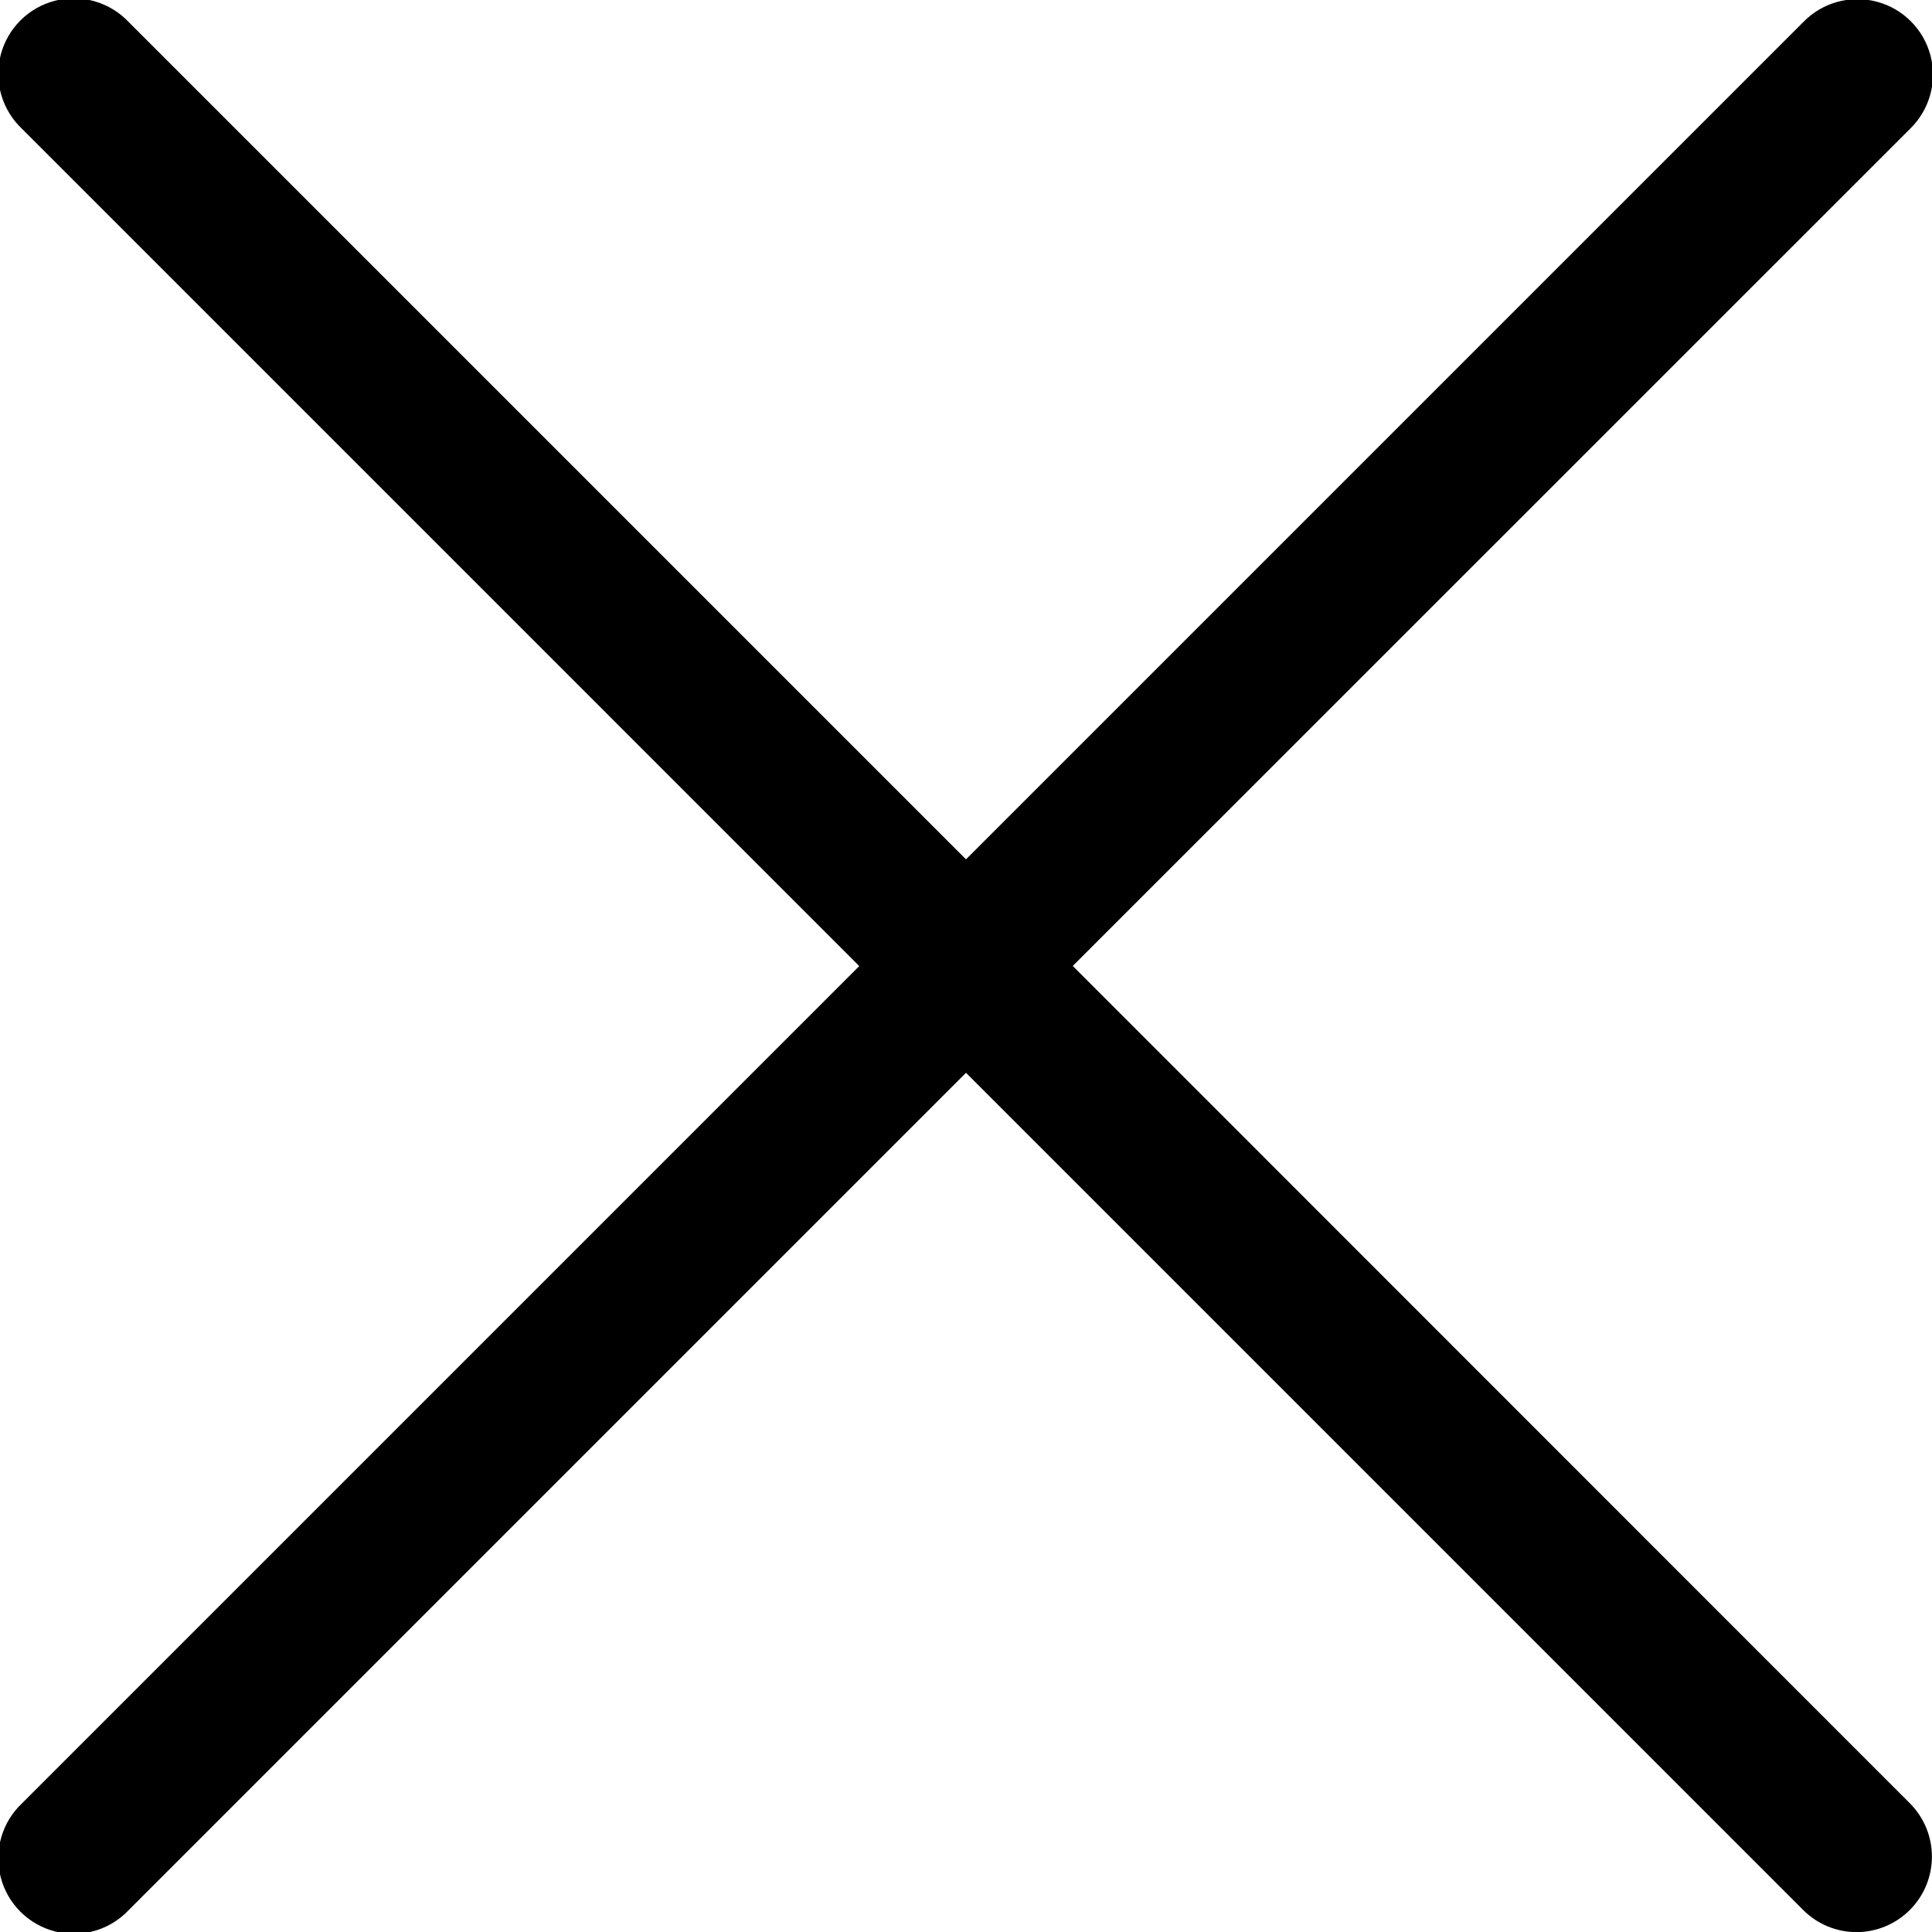
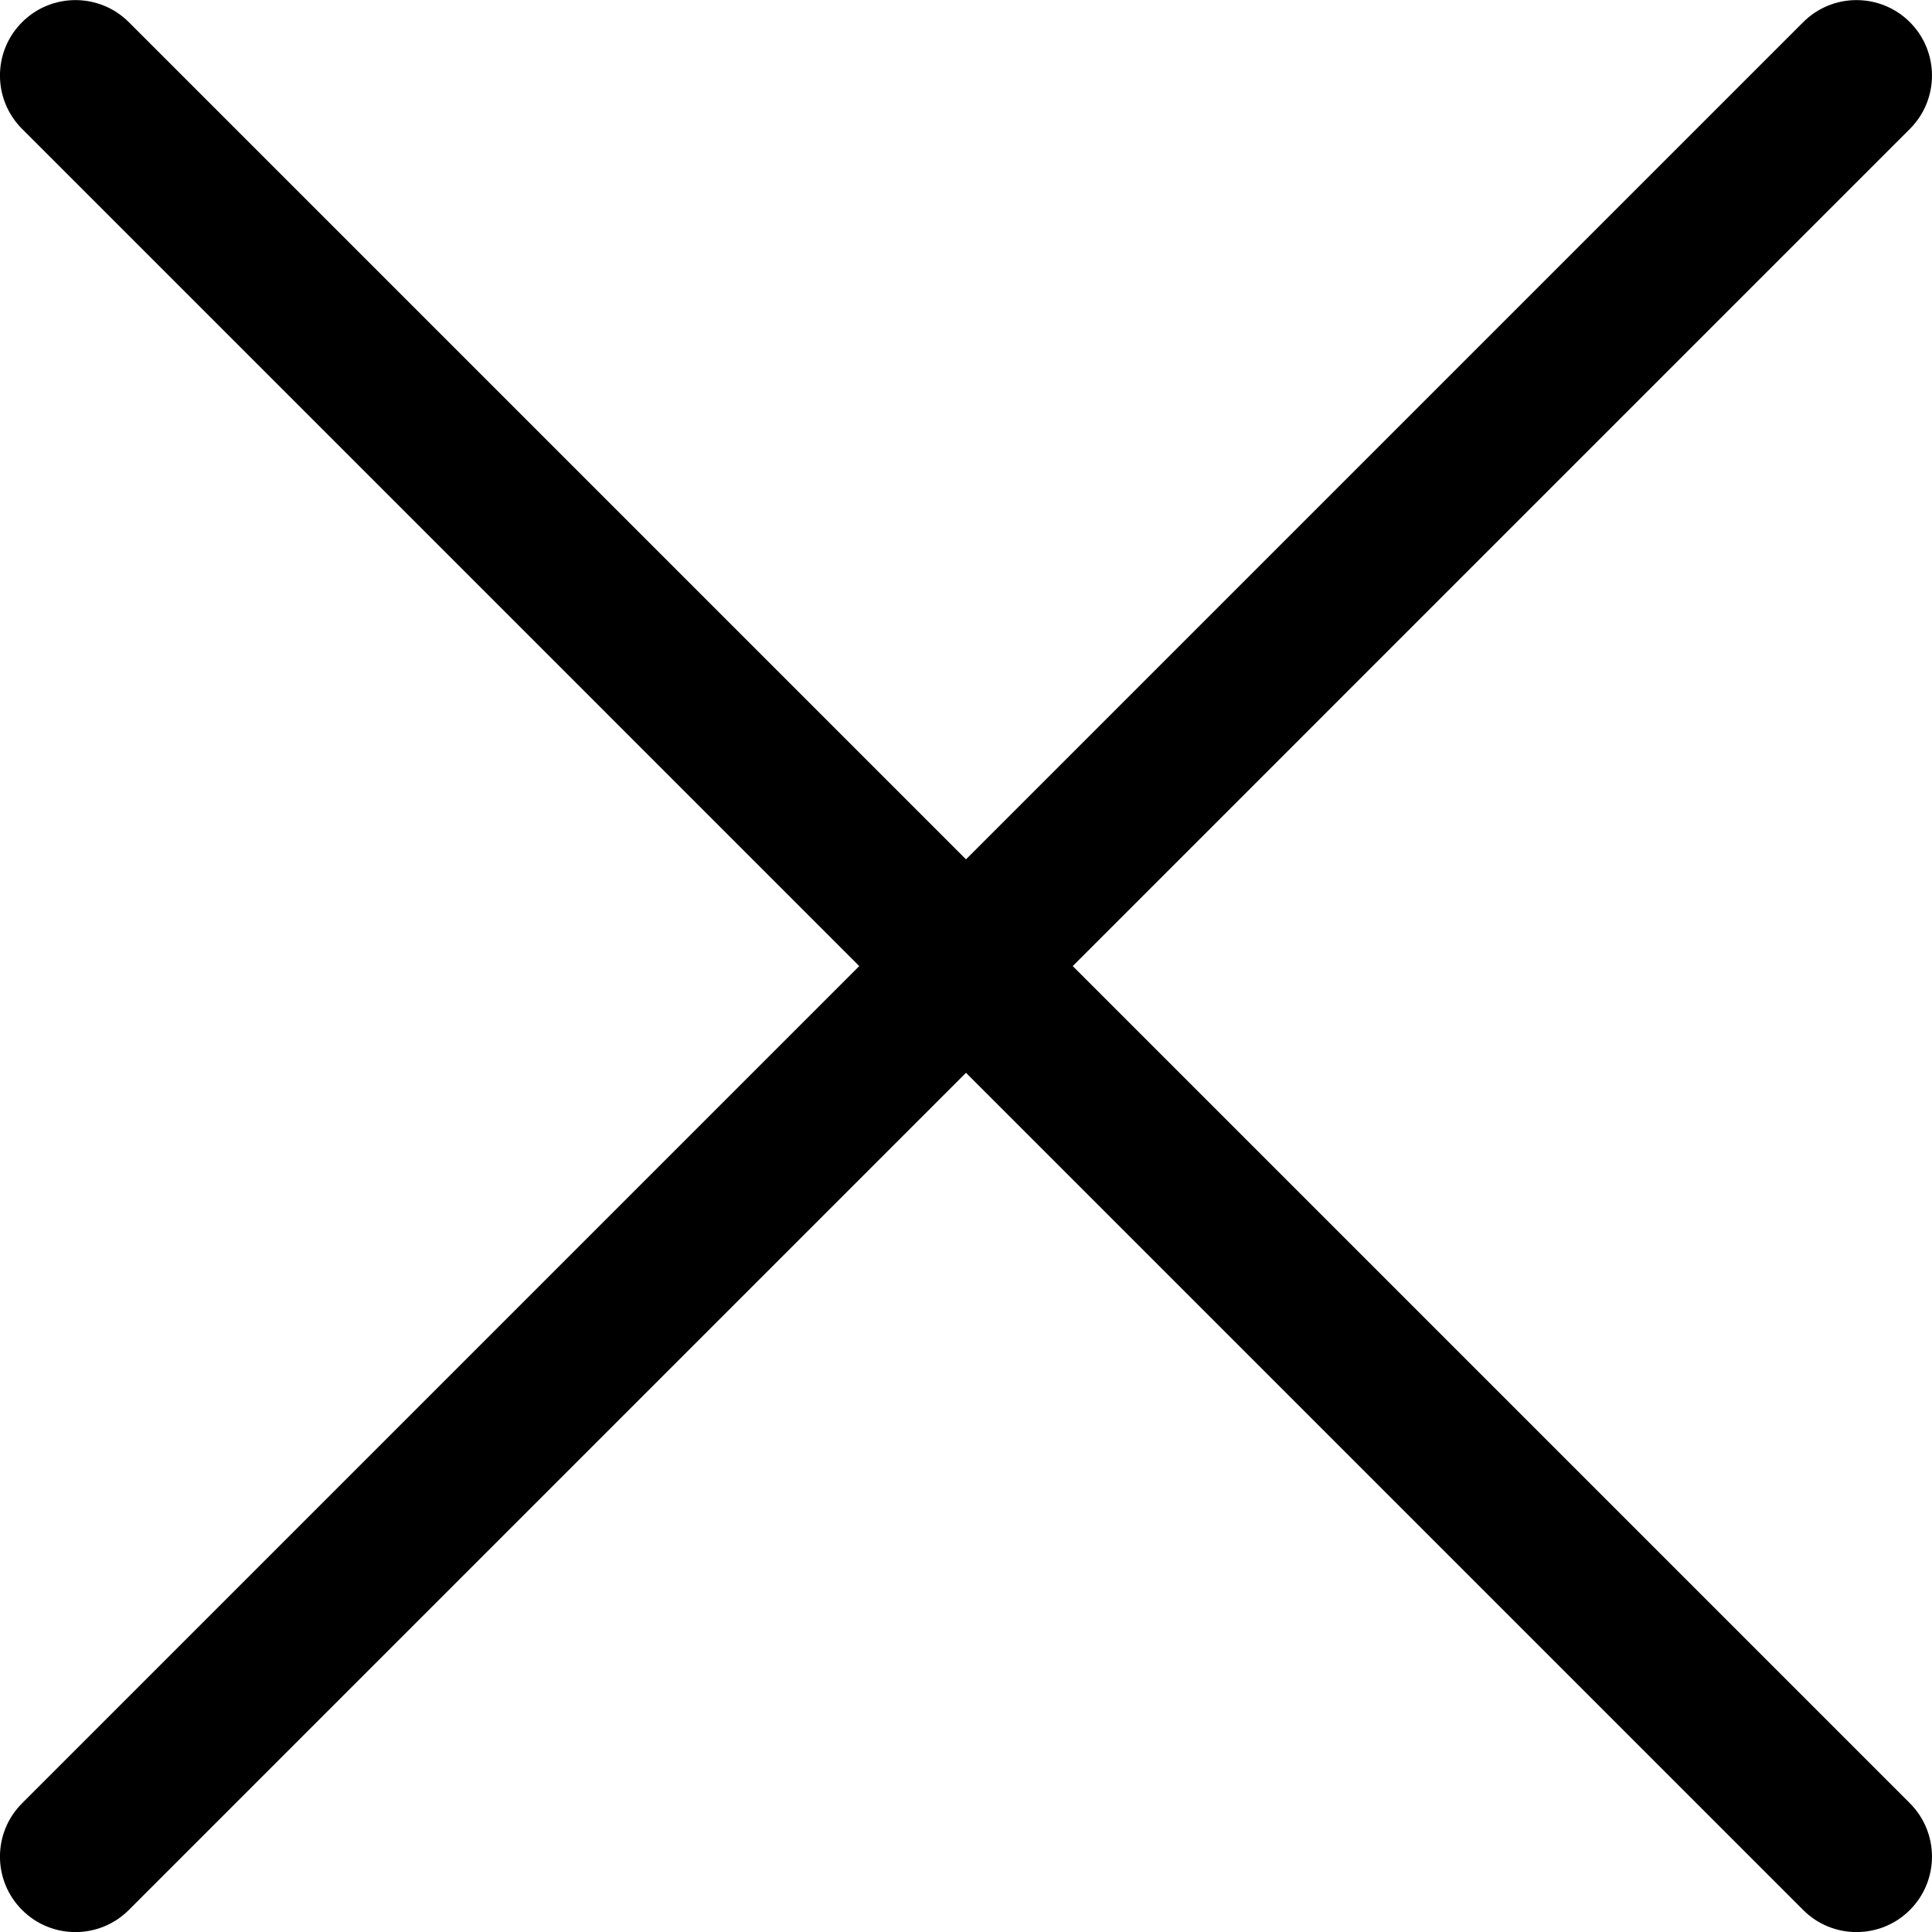
- <svg xmlns="http://www.w3.org/2000/svg" width="25" height="25" fill="none">
-   <path d="M13.88 12.501L24.715 1.668A.977.977 0 1023.333.287L12.5 11.12 1.667.287A.977.977 0 10.286 1.668l10.833 10.833L.286 23.334a.977.977 0 101.381 1.381L12.5 13.882l10.833 10.833a.974.974 0 001.38 0 .977.977 0 000-1.381L13.882 12.5z" fill="#000" />
+ <svg xmlns="http://www.w3.org/2000/svg" width="25" height="25" viewBox="0 0 25 25" fill="none">
+   <path d="M13.881 12.501L24.714 1.668C25.095 1.287 25.095 0.668 24.714 0.287C24.332 -0.094 23.714 -0.094 23.333 0.287L12.5 11.12L1.667 0.287C1.286 -0.094 0.667 -0.094 0.286 0.287C-0.096 0.668 -0.096 1.287 0.286 1.668L11.119 12.501L0.286 23.334C-0.096 23.715 -0.096 24.334 0.286 24.715C0.476 24.906 0.726 25.001 0.976 25.001C1.226 25.001 1.476 24.906 1.667 24.715L12.5 13.882L23.333 24.715C23.523 24.906 23.773 25.001 24.023 25.001C24.273 25.001 24.523 24.906 24.714 24.715C25.095 24.334 25.095 23.715 24.714 23.334L13.881 12.501Z" fill="black" />
</svg>
